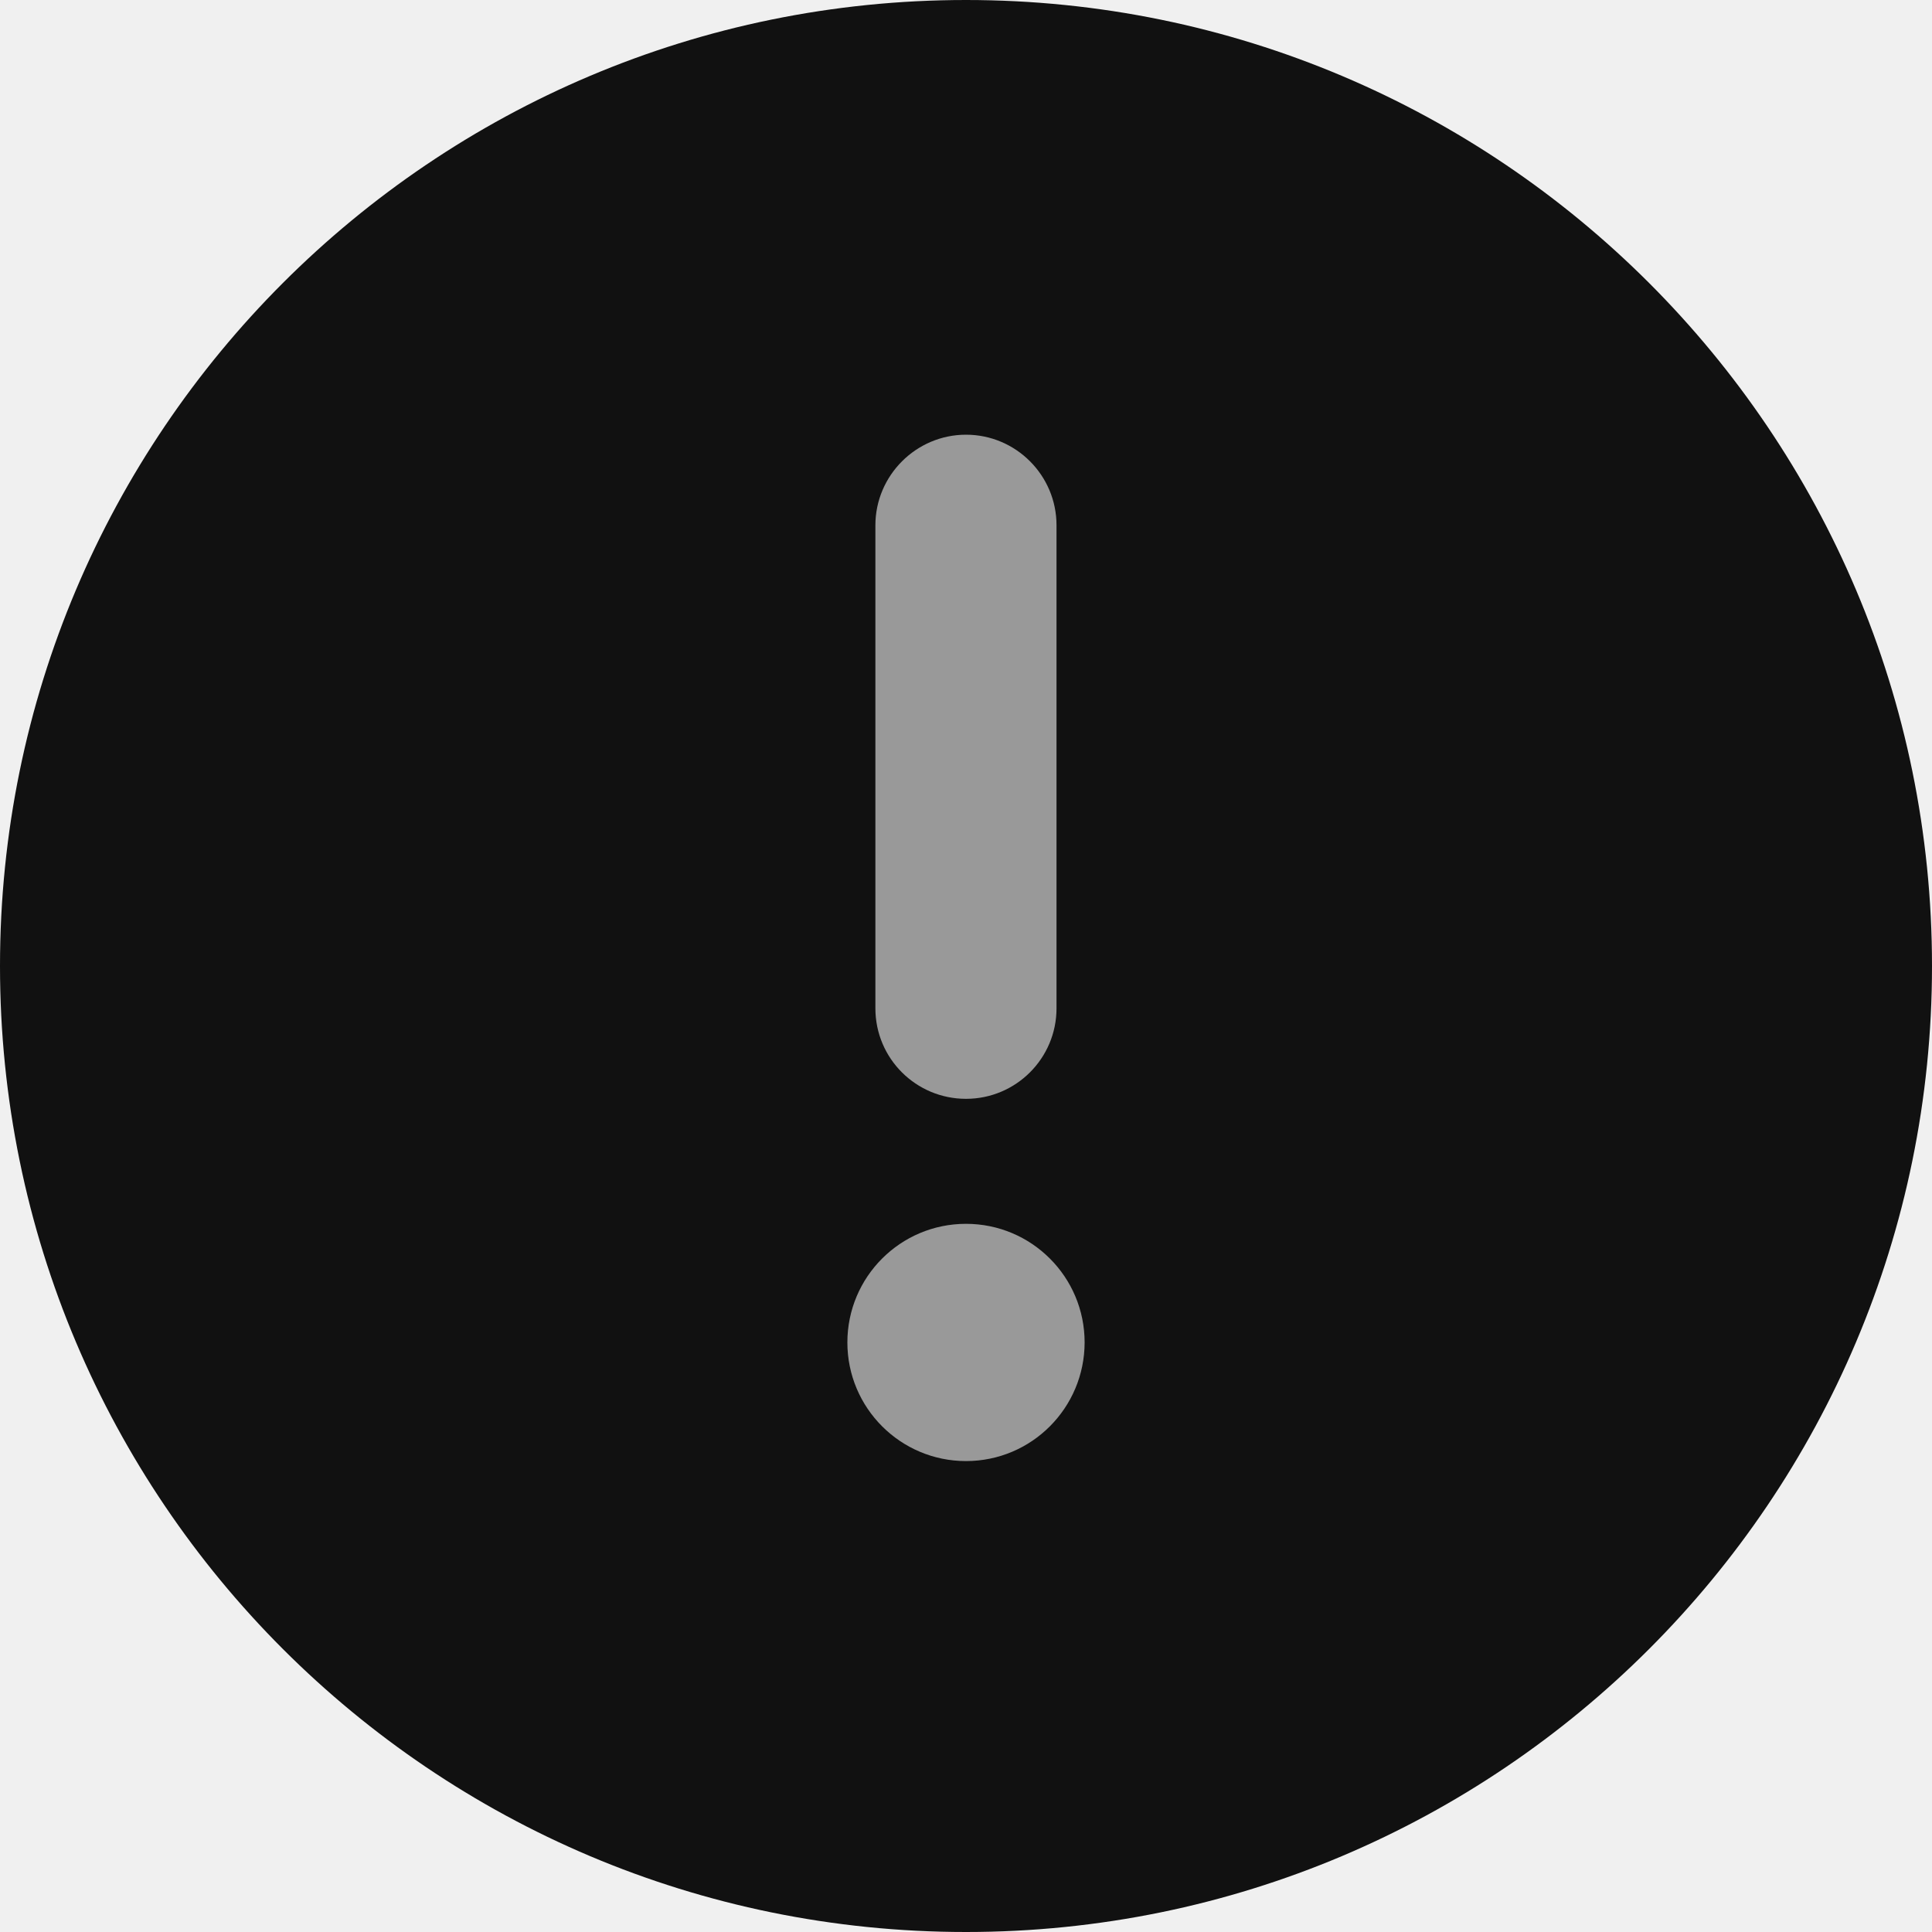
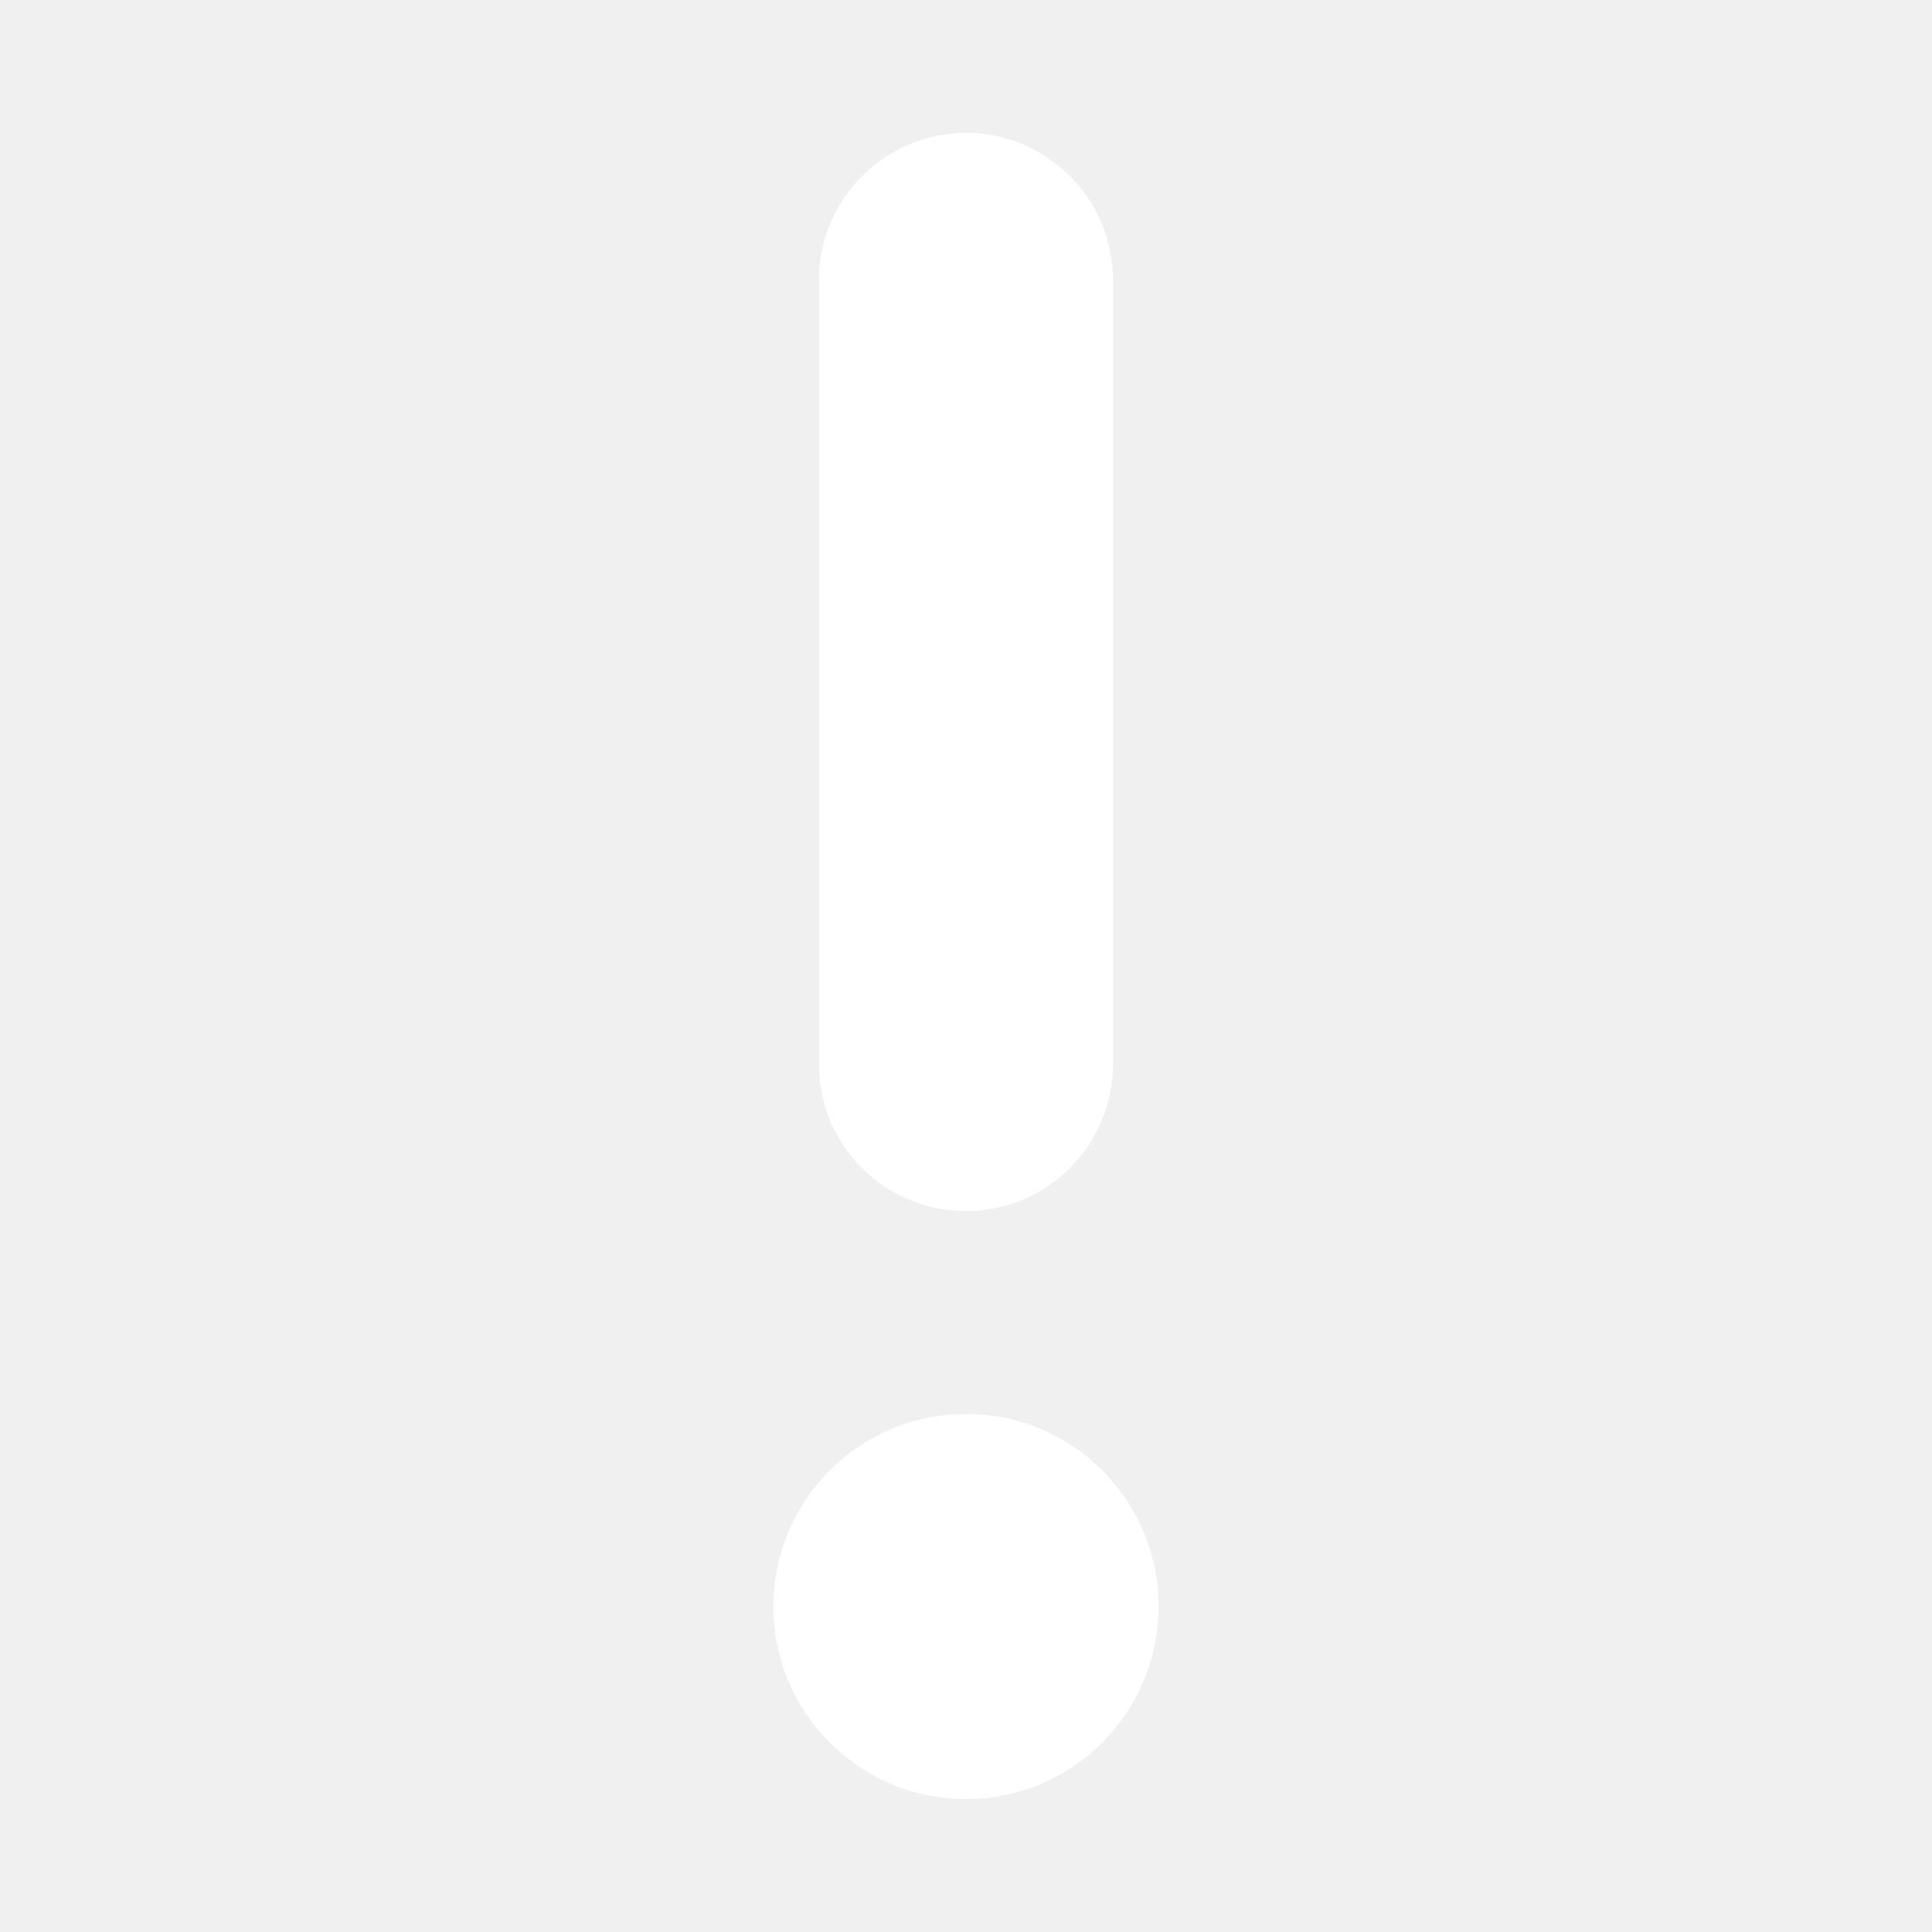
- <svg xmlns="http://www.w3.org/2000/svg" viewBox="0 0 20 20">
-   <circle vector-effect="non-scaling-stroke" cx="10" cy="10" r="10" fill="rgb(17,17,17)" />
-   <path d="M 9.062 5.438 C 9.062 4.922 9.484 4.5 10 4.5 C 10.516 4.5 10.937 4.92 10.937 5.438 L 10.937 10.438 C 10.937 10.955 10.518 11.375 10 11.375 C 9.482 11.375 9.062 10.957 9.062 10.438 L 9.062 5.438 Z" style="fill: rgb(153, 153, 153);" />
-   <path d="M 10 15.125 C 9.322 15.125 8.772 14.575 8.772 13.897 C 8.772 13.219 9.321 12.669 10 12.669 C 10.679 12.669 11.228 13.219 11.228 13.897 C 11.227 14.574 10.68 15.125 10 15.125 Z" style="fill: rgb(153, 153, 153);" />
+ <svg xmlns="http://www.w3.org/2000/svg" viewBox="0 0 37.795 37.795" version="1.1" id="svg8" width="10mm" height="10mm">
+   <defs id="defs12" />
+   <g id="g947" transform="matrix(3.067875,0,0,3.067875,-11.78111,-11.20589)">
+     <path d="M 9.062,5.438 C 9.062,4.922 9.484,4.5 10,4.5 c 0.516,0 0.937,0.42 0.937,0.938 v 5 c 0,0.517 -0.419,0.937 -0.937,0.937 -0.518,0 -0.938,-0.418 -0.938,-0.937 z" style="fill:#ffffff" id="path4" />
+     <path d="m 10,15.125 c -0.678,0 -1.228,-0.55 -1.228,-1.228 0,-0.678 0.549,-1.228 1.228,-1.228 0.679,0 1.228,0.55 1.228,1.228 -10e-4,0.677 -0.548,1.228 -1.228,1.228 z" style="fill:#ffffff" id="path6" />
+   </g>
</svg>
